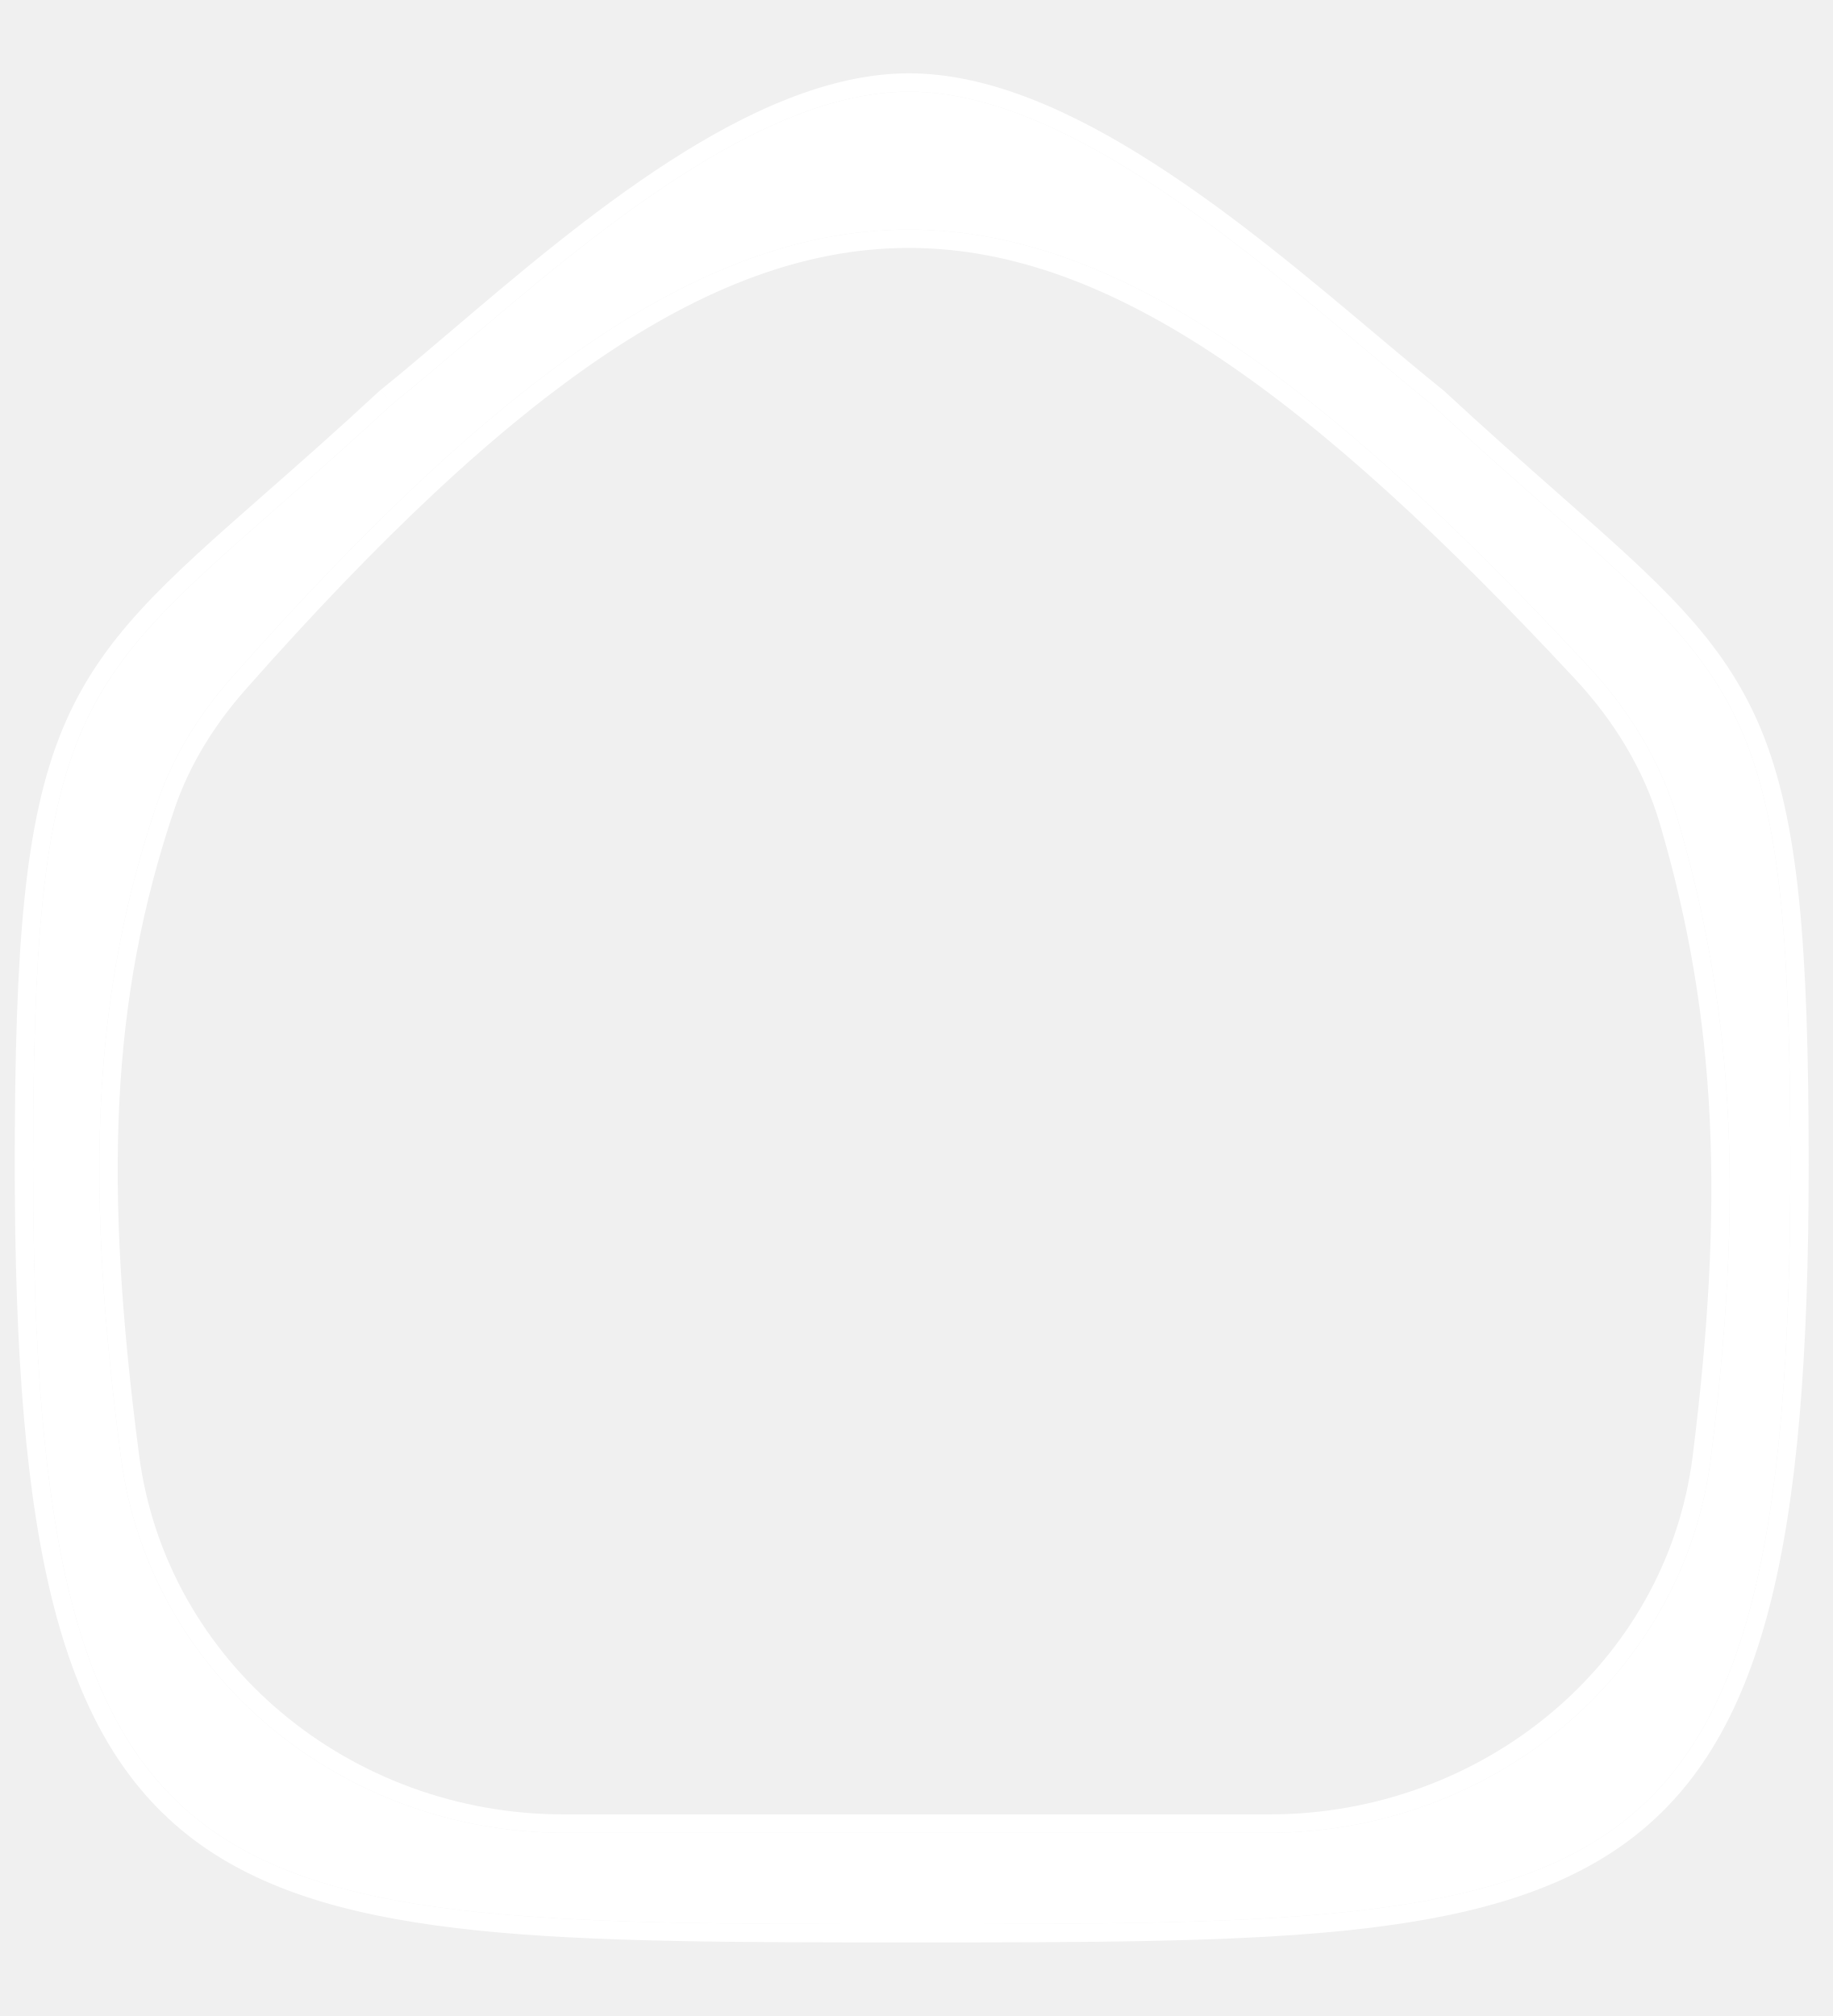
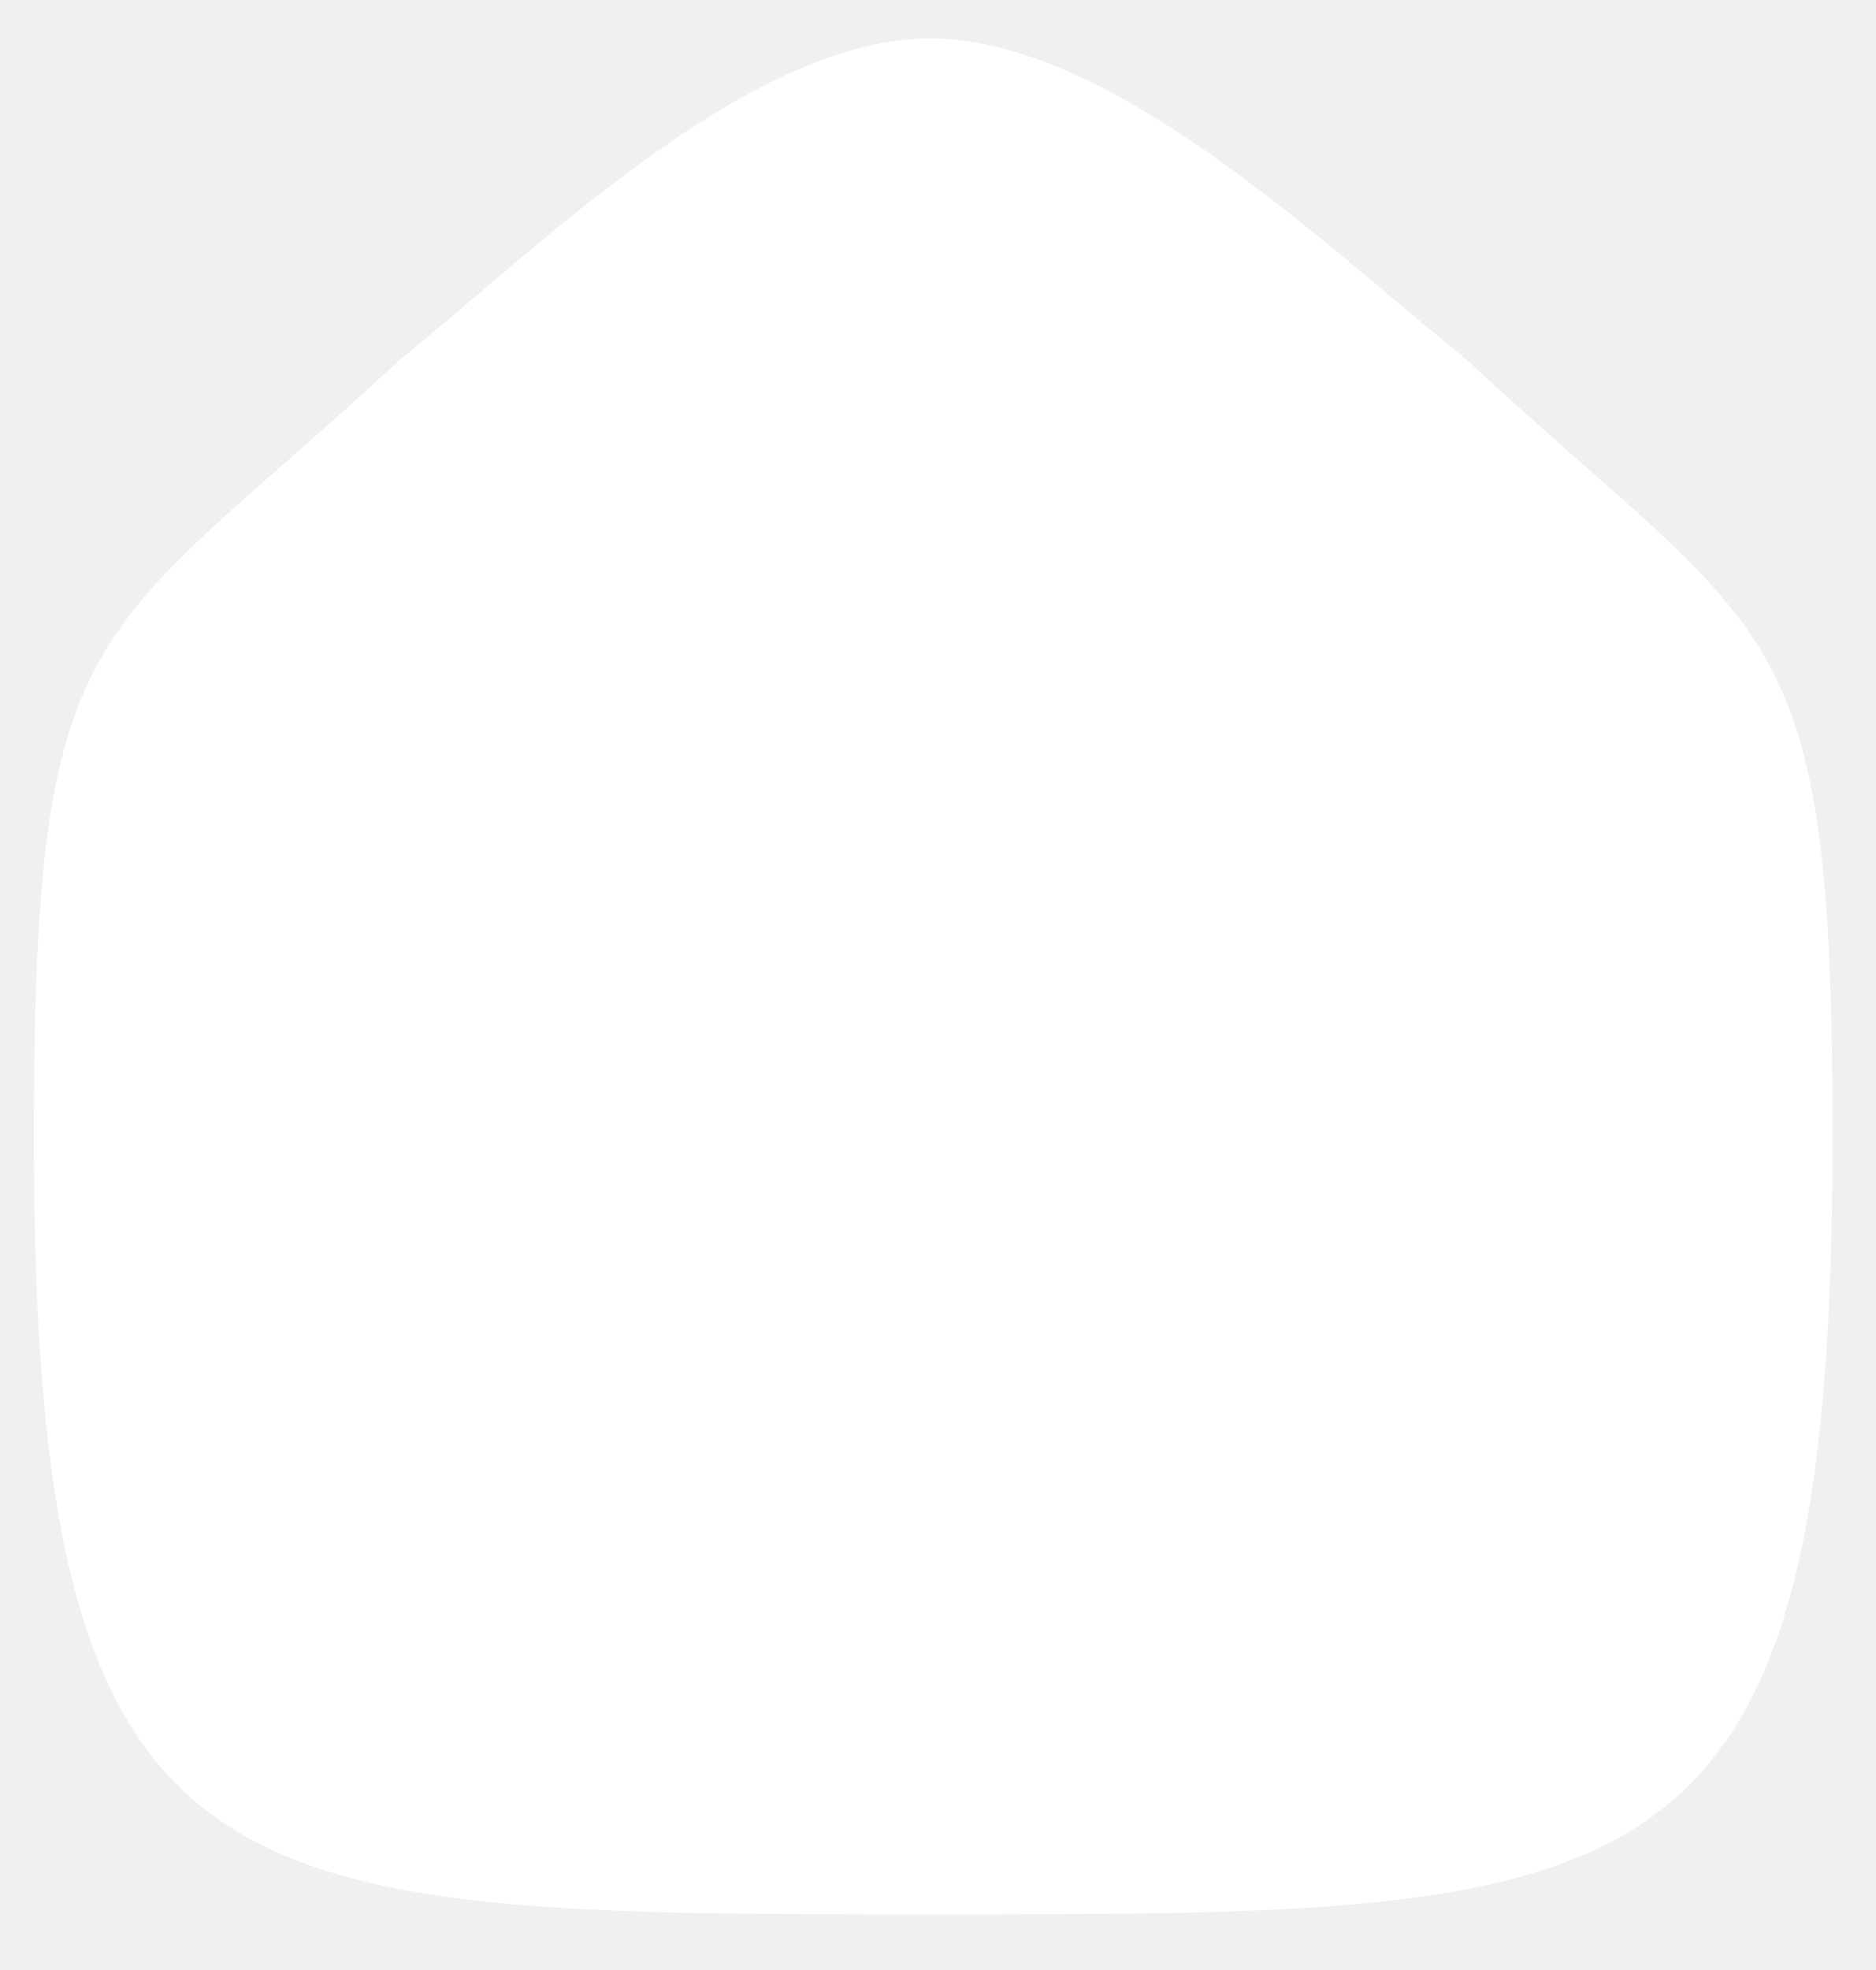
- <svg xmlns="http://www.w3.org/2000/svg" width="20" height="22" viewBox="0 0 20 22" fill="none">
-   <mask id="path-1-outside-1_290_308" maskUnits="userSpaceOnUse" x="-0.639" y="0" width="21" height="22" fill="black">
-     <rect fill="white" x="-0.639" width="21" height="22" />
-     <path fill-rule="evenodd" clip-rule="evenodd" d="M3.028 5.534C0.813 7.482 0.361 7.879 0.361 12.71C0.361 20.997 2.324 20.997 9.951 20.997C17.578 20.997 19.537 20.997 19.537 12.71C19.537 7.882 19.086 7.485 16.871 5.535C16.504 5.212 16.089 4.846 15.619 4.41C15.391 4.227 15.142 4.017 14.877 3.795C13.447 2.592 11.555 1 9.919 1C8.303 1 6.467 2.561 5.064 3.754C4.784 3.993 4.521 4.216 4.28 4.41C3.81 4.845 3.395 5.211 3.028 5.534ZM2.531 7.391C2.177 7.791 1.889 8.251 1.717 8.758C0.995 10.884 0.932 12.951 1.32 15.906C1.633 18.291 3.743 20 6.149 20H13.853C16.258 20 18.372 18.294 18.67 15.908C19.012 13.174 18.951 11.13 18.305 8.932C18.122 8.312 17.778 7.751 17.338 7.277C11.553 1.059 8.417 0.734 2.531 7.391Z" />
-   </mask>
-   <path fill-rule="evenodd" clip-rule="evenodd" d="M3.028 5.534C0.813 7.482 0.361 7.879 0.361 12.71C0.361 20.997 2.324 20.997 9.951 20.997C17.578 20.997 19.537 20.997 19.537 12.71C19.537 7.882 19.086 7.485 16.871 5.535C16.504 5.212 16.089 4.846 15.619 4.41C15.391 4.227 15.142 4.017 14.877 3.795C13.447 2.592 11.555 1 9.919 1C8.303 1 6.467 2.561 5.064 3.754C4.784 3.993 4.521 4.216 4.28 4.41C3.81 4.845 3.395 5.211 3.028 5.534ZM2.531 7.391C2.177 7.791 1.889 8.251 1.717 8.758C0.995 10.884 0.932 12.951 1.32 15.906C1.633 18.291 3.743 20 6.149 20H13.853C16.258 20 18.372 18.294 18.67 15.908C19.012 13.174 18.951 11.13 18.305 8.932C18.122 8.312 17.778 7.751 17.338 7.277C11.553 1.059 8.417 0.734 2.531 7.391Z" fill="white" />
-   <path d="M3.028 5.534L3.16 5.684L3.028 5.534ZM16.871 5.535L16.739 5.685L16.871 5.535ZM15.619 4.41L15.755 4.263L15.75 4.259L15.744 4.254L15.619 4.41ZM14.877 3.795L14.749 3.948L14.877 3.795ZM5.064 3.754L5.193 3.907L5.064 3.754ZM4.28 4.41L4.154 4.254L4.144 4.263L4.28 4.41ZM1.717 8.758L1.906 8.822L1.717 8.758ZM2.531 7.391L2.681 7.523L2.531 7.391ZM1.32 15.906L1.122 15.932L1.32 15.906ZM18.67 15.908L18.472 15.884L18.67 15.908ZM18.305 8.932L18.497 8.876V8.876L18.305 8.932ZM17.338 7.277L17.484 7.141L17.338 7.277ZM0.561 12.71C0.561 10.29 0.676 9.022 1.049 8.117C1.417 7.221 2.044 6.665 3.16 5.684L2.896 5.383C1.796 6.35 1.09 6.967 0.679 7.965C0.272 8.954 0.161 10.3 0.161 12.71H0.561ZM9.951 20.797C8.04 20.797 6.499 20.797 5.255 20.669C4.011 20.54 3.092 20.286 2.412 19.799C1.739 19.316 1.276 18.585 0.98 17.451C0.684 16.311 0.561 14.777 0.561 12.71H0.161C0.161 14.786 0.283 16.36 0.593 17.551C0.904 18.747 1.409 19.571 2.179 20.124C2.944 20.672 3.946 20.936 5.214 21.067C6.483 21.197 8.048 21.197 9.951 21.197V20.797ZM19.337 12.71C19.337 14.778 19.214 16.311 18.918 17.451C18.623 18.585 18.16 19.316 17.488 19.799C16.808 20.286 15.89 20.54 14.646 20.669C13.402 20.797 11.861 20.797 9.951 20.797V21.197C11.854 21.197 13.418 21.197 14.687 21.067C15.955 20.936 16.957 20.672 17.721 20.124C18.491 19.571 18.994 18.747 19.305 17.551C19.615 16.36 19.737 14.786 19.737 12.71H19.337ZM16.739 5.685C17.855 6.667 18.481 7.224 18.85 8.119C19.222 9.024 19.337 10.291 19.337 12.71H19.737C19.737 10.301 19.626 8.956 19.22 7.967C18.809 6.97 18.103 6.353 17.004 5.385L16.739 5.685ZM15.483 4.557C15.955 4.994 16.372 5.362 16.739 5.685L17.004 5.385C16.637 5.061 16.223 4.697 15.755 4.263L15.483 4.557ZM14.749 3.948C15.013 4.17 15.263 4.381 15.494 4.566L15.744 4.254C15.518 4.072 15.271 3.865 15.006 3.642L14.749 3.948ZM9.919 1.2C10.678 1.2 11.52 1.572 12.368 2.115C13.211 2.655 14.032 3.345 14.749 3.948L15.006 3.642C14.293 3.042 13.453 2.334 12.583 1.778C11.719 1.224 10.796 0.8 9.919 0.8V1.2ZM5.193 3.907C5.897 3.308 6.697 2.629 7.52 2.098C8.347 1.564 9.17 1.2 9.919 1.2V0.8C9.052 0.8 8.149 1.216 7.303 1.762C6.454 2.309 5.634 3.007 4.934 3.602L5.193 3.907ZM4.405 4.566C4.649 4.37 4.914 4.145 5.193 3.907L4.934 3.602C4.653 3.841 4.393 4.063 4.155 4.254L4.405 4.566ZM3.16 5.684C3.527 5.361 3.944 4.994 4.416 4.557L4.144 4.263C3.676 4.697 3.263 5.061 2.896 5.383L3.16 5.684ZM1.906 8.822C2.068 8.345 2.341 7.908 2.681 7.523L2.381 7.258C2.013 7.675 1.709 8.158 1.527 8.693L1.906 8.822ZM1.518 15.88C1.133 12.941 1.198 10.908 1.906 8.822L1.527 8.693C0.792 10.86 0.732 12.961 1.122 15.932L1.518 15.88ZM6.149 19.8C3.835 19.8 1.817 18.158 1.518 15.88L1.122 15.932C1.449 18.425 3.651 20.2 6.149 20.2V19.8ZM13.853 19.8H6.149V20.2H13.853V19.8ZM18.472 15.884C18.188 18.16 16.167 19.8 13.853 19.8V20.2C16.349 20.2 18.557 18.429 18.869 15.933L18.472 15.884ZM18.113 8.989C18.749 11.152 18.811 13.166 18.472 15.884L18.869 15.933C19.212 13.181 19.153 11.108 18.497 8.876L18.113 8.989ZM17.191 7.413C17.614 7.868 17.941 8.402 18.113 8.989L18.497 8.876C18.304 8.222 17.942 7.634 17.484 7.141L17.191 7.413ZM2.681 7.523C5.624 4.194 7.826 2.681 9.97 2.706C12.118 2.731 14.296 4.301 17.191 7.413L17.484 7.141C14.595 4.036 12.312 2.334 9.975 2.306C7.633 2.278 5.323 3.931 2.381 7.258L2.681 7.523Z" fill="white" mask="url(#path-1-outside-1_290_308)" />
+ <svg xmlns="http://www.w3.org/2000/svg" width="20" height="21" viewBox="0 0 20 21" fill="none">
+   <path fill-rule="evenodd" clip-rule="evenodd" d="M0.361 12.12C0.361 6.489 0.975 6.882 4.28 3.82C5.726 2.656 7.98 0.41 9.919 0.41C11.858 0.41 14.156 2.645 15.619 3.82C18.924 6.885 19.537 6.492 19.537 12.12C19.537 20.407 17.578 20.407 9.951 20.407C2.324 20.407 0.361 20.407 0.361 12.12Z" fill="white" />
</svg>
